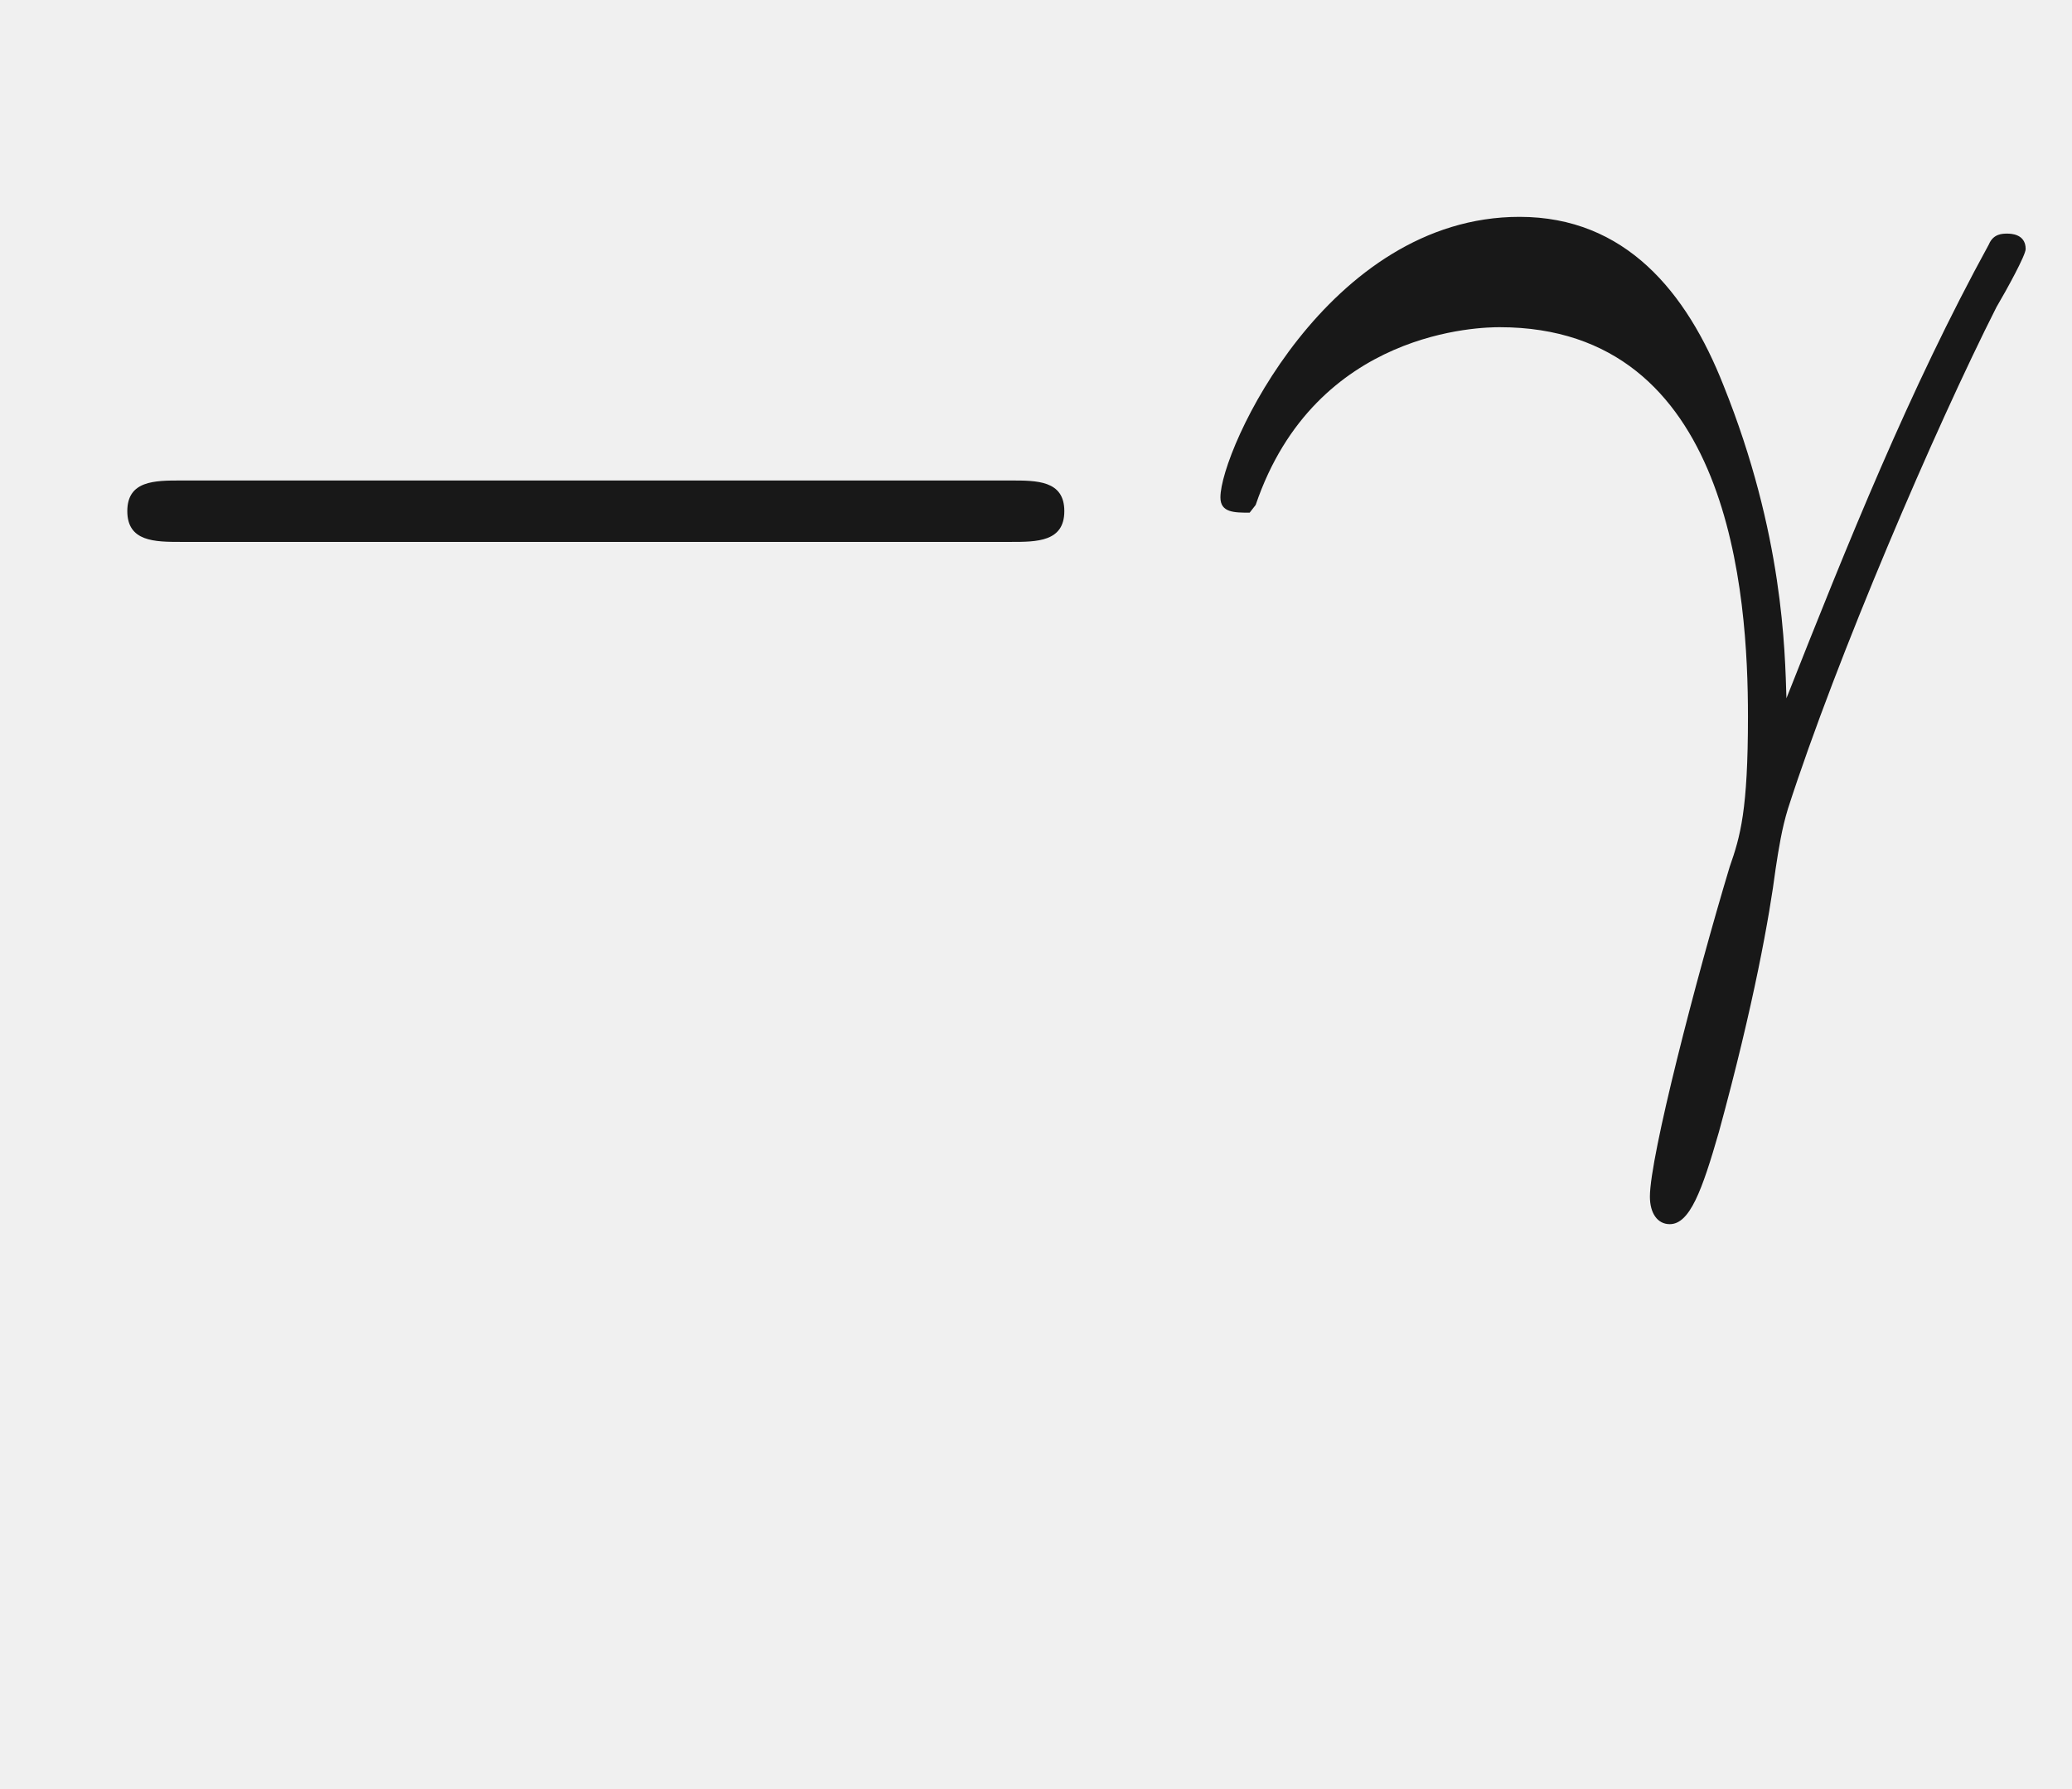
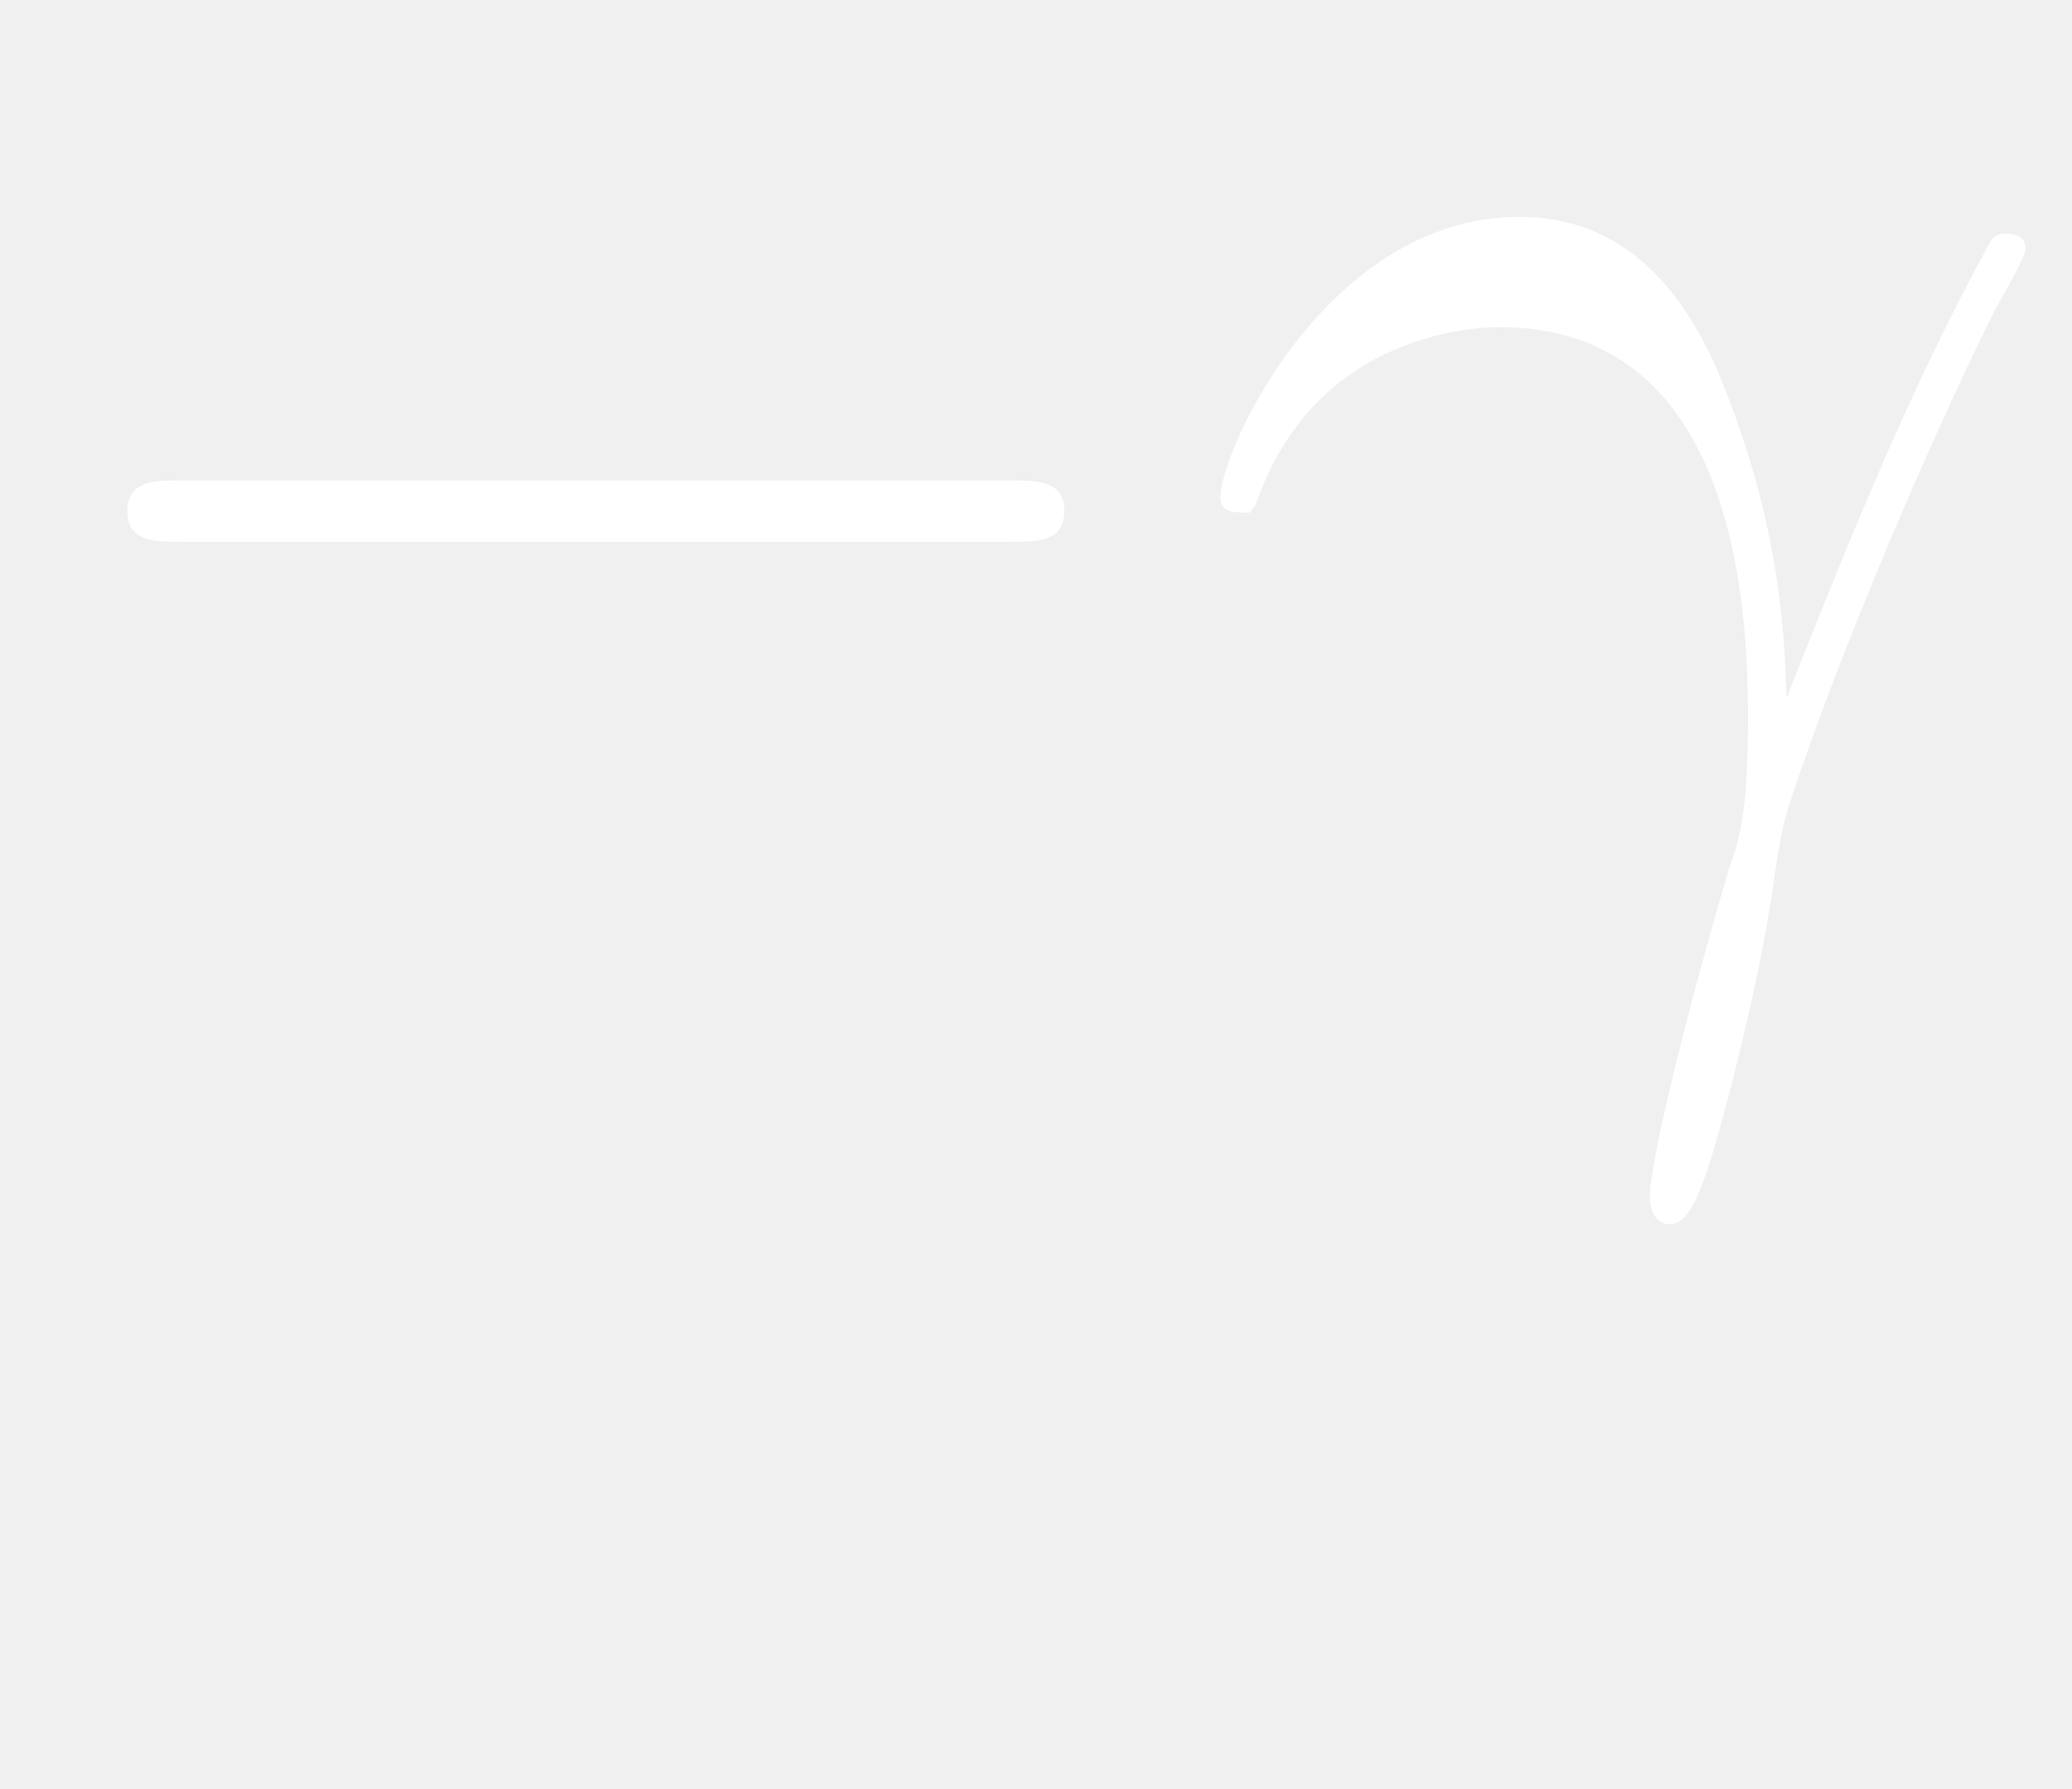
<svg xmlns="http://www.w3.org/2000/svg" xmlns:ns1="http://github.com/leegao/readme2tex/" xmlns:xlink="http://www.w3.org/1999/xlink" height="11.623pt" ns1:offset="1.937183" version="1.1" viewBox="-52.075 -67.849 13.46 11.623" width="13.46pt">
  <defs>
    <path d="M6.565 -2.291C6.735 -2.291 6.914 -2.291 6.914 -2.491S6.735 -2.69 6.565 -2.69H1.176C1.006 -2.69 0.827 -2.69 0.827 -2.491S1.006 -2.291 1.176 -2.291H6.565Z" id="g0-0" />
    <path d="M3.318 -0.757C3.357 -0.359 3.626 0.06 4.095 0.06C4.304 0.06 4.912 -0.08 4.912 -0.887V-1.445H4.663V-0.887C4.663 -0.309 4.413 -0.249 4.304 -0.249C3.975 -0.249 3.935 -0.697 3.935 -0.747V-2.74C3.935 -3.158 3.935 -3.547 3.577 -3.915C3.188 -4.304 2.69 -4.463 2.212 -4.463C1.395 -4.463 0.707 -3.995 0.707 -3.337C0.707 -3.039 0.907 -2.869 1.166 -2.869C1.445 -2.869 1.624 -3.068 1.624 -3.328C1.624 -3.447 1.574 -3.776 1.116 -3.786C1.385 -4.134 1.873 -4.244 2.192 -4.244C2.68 -4.244 3.248 -3.856 3.248 -2.969V-2.6C2.74 -2.57 2.042 -2.54 1.415 -2.242C0.667 -1.903 0.418 -1.385 0.418 -0.946C0.418 -0.139 1.385 0.11 2.012 0.11C2.67 0.11 3.128 -0.289 3.318 -0.757ZM3.248 -2.391V-1.395C3.248 -0.448 2.531 -0.11 2.082 -0.11C1.594 -0.11 1.186 -0.458 1.186 -0.956C1.186 -1.504 1.604 -2.331 3.248 -2.391Z" id="g2-97" />
    <path d="M0.408 -2.531C0.797 -3.676 1.883 -3.686 1.993 -3.686C3.497 -3.686 3.606 -1.943 3.606 -1.156C3.606 -0.548 3.557 -0.379 3.487 -0.179C3.268 0.548 2.969 1.704 2.969 1.963C2.969 2.072 3.019 2.142 3.098 2.142C3.228 2.142 3.308 1.923 3.417 1.544C3.646 0.707 3.746 0.139 3.786 -0.169C3.806 -0.299 3.826 -0.428 3.866 -0.558C4.184 -1.544 4.822 -3.029 5.22 -3.816C5.29 -3.935 5.41 -4.154 5.41 -4.194C5.41 -4.294 5.31 -4.294 5.29 -4.294C5.26 -4.294 5.2 -4.294 5.171 -4.224C4.653 -3.278 4.254 -2.281 3.856 -1.275C3.846 -1.584 3.836 -2.341 3.447 -3.308C3.208 -3.915 2.809 -4.403 2.122 -4.403C0.877 -4.403 0.179 -2.889 0.179 -2.58C0.179 -2.481 0.269 -2.481 0.369 -2.481L0.408 -2.531Z" id="g1-13" />
  </defs>
-   <g fill-opacity="0.9" id="page1">
+   <g fill-opacity="1" id="page1" fill="#FFFFFF">
    <use x="-52.075" y="-62.037" xlink:href="#g0-0" />
    <use x="-44.326" y="-62.037" xlink:href="#g1-13" />
  </g>
</svg>
